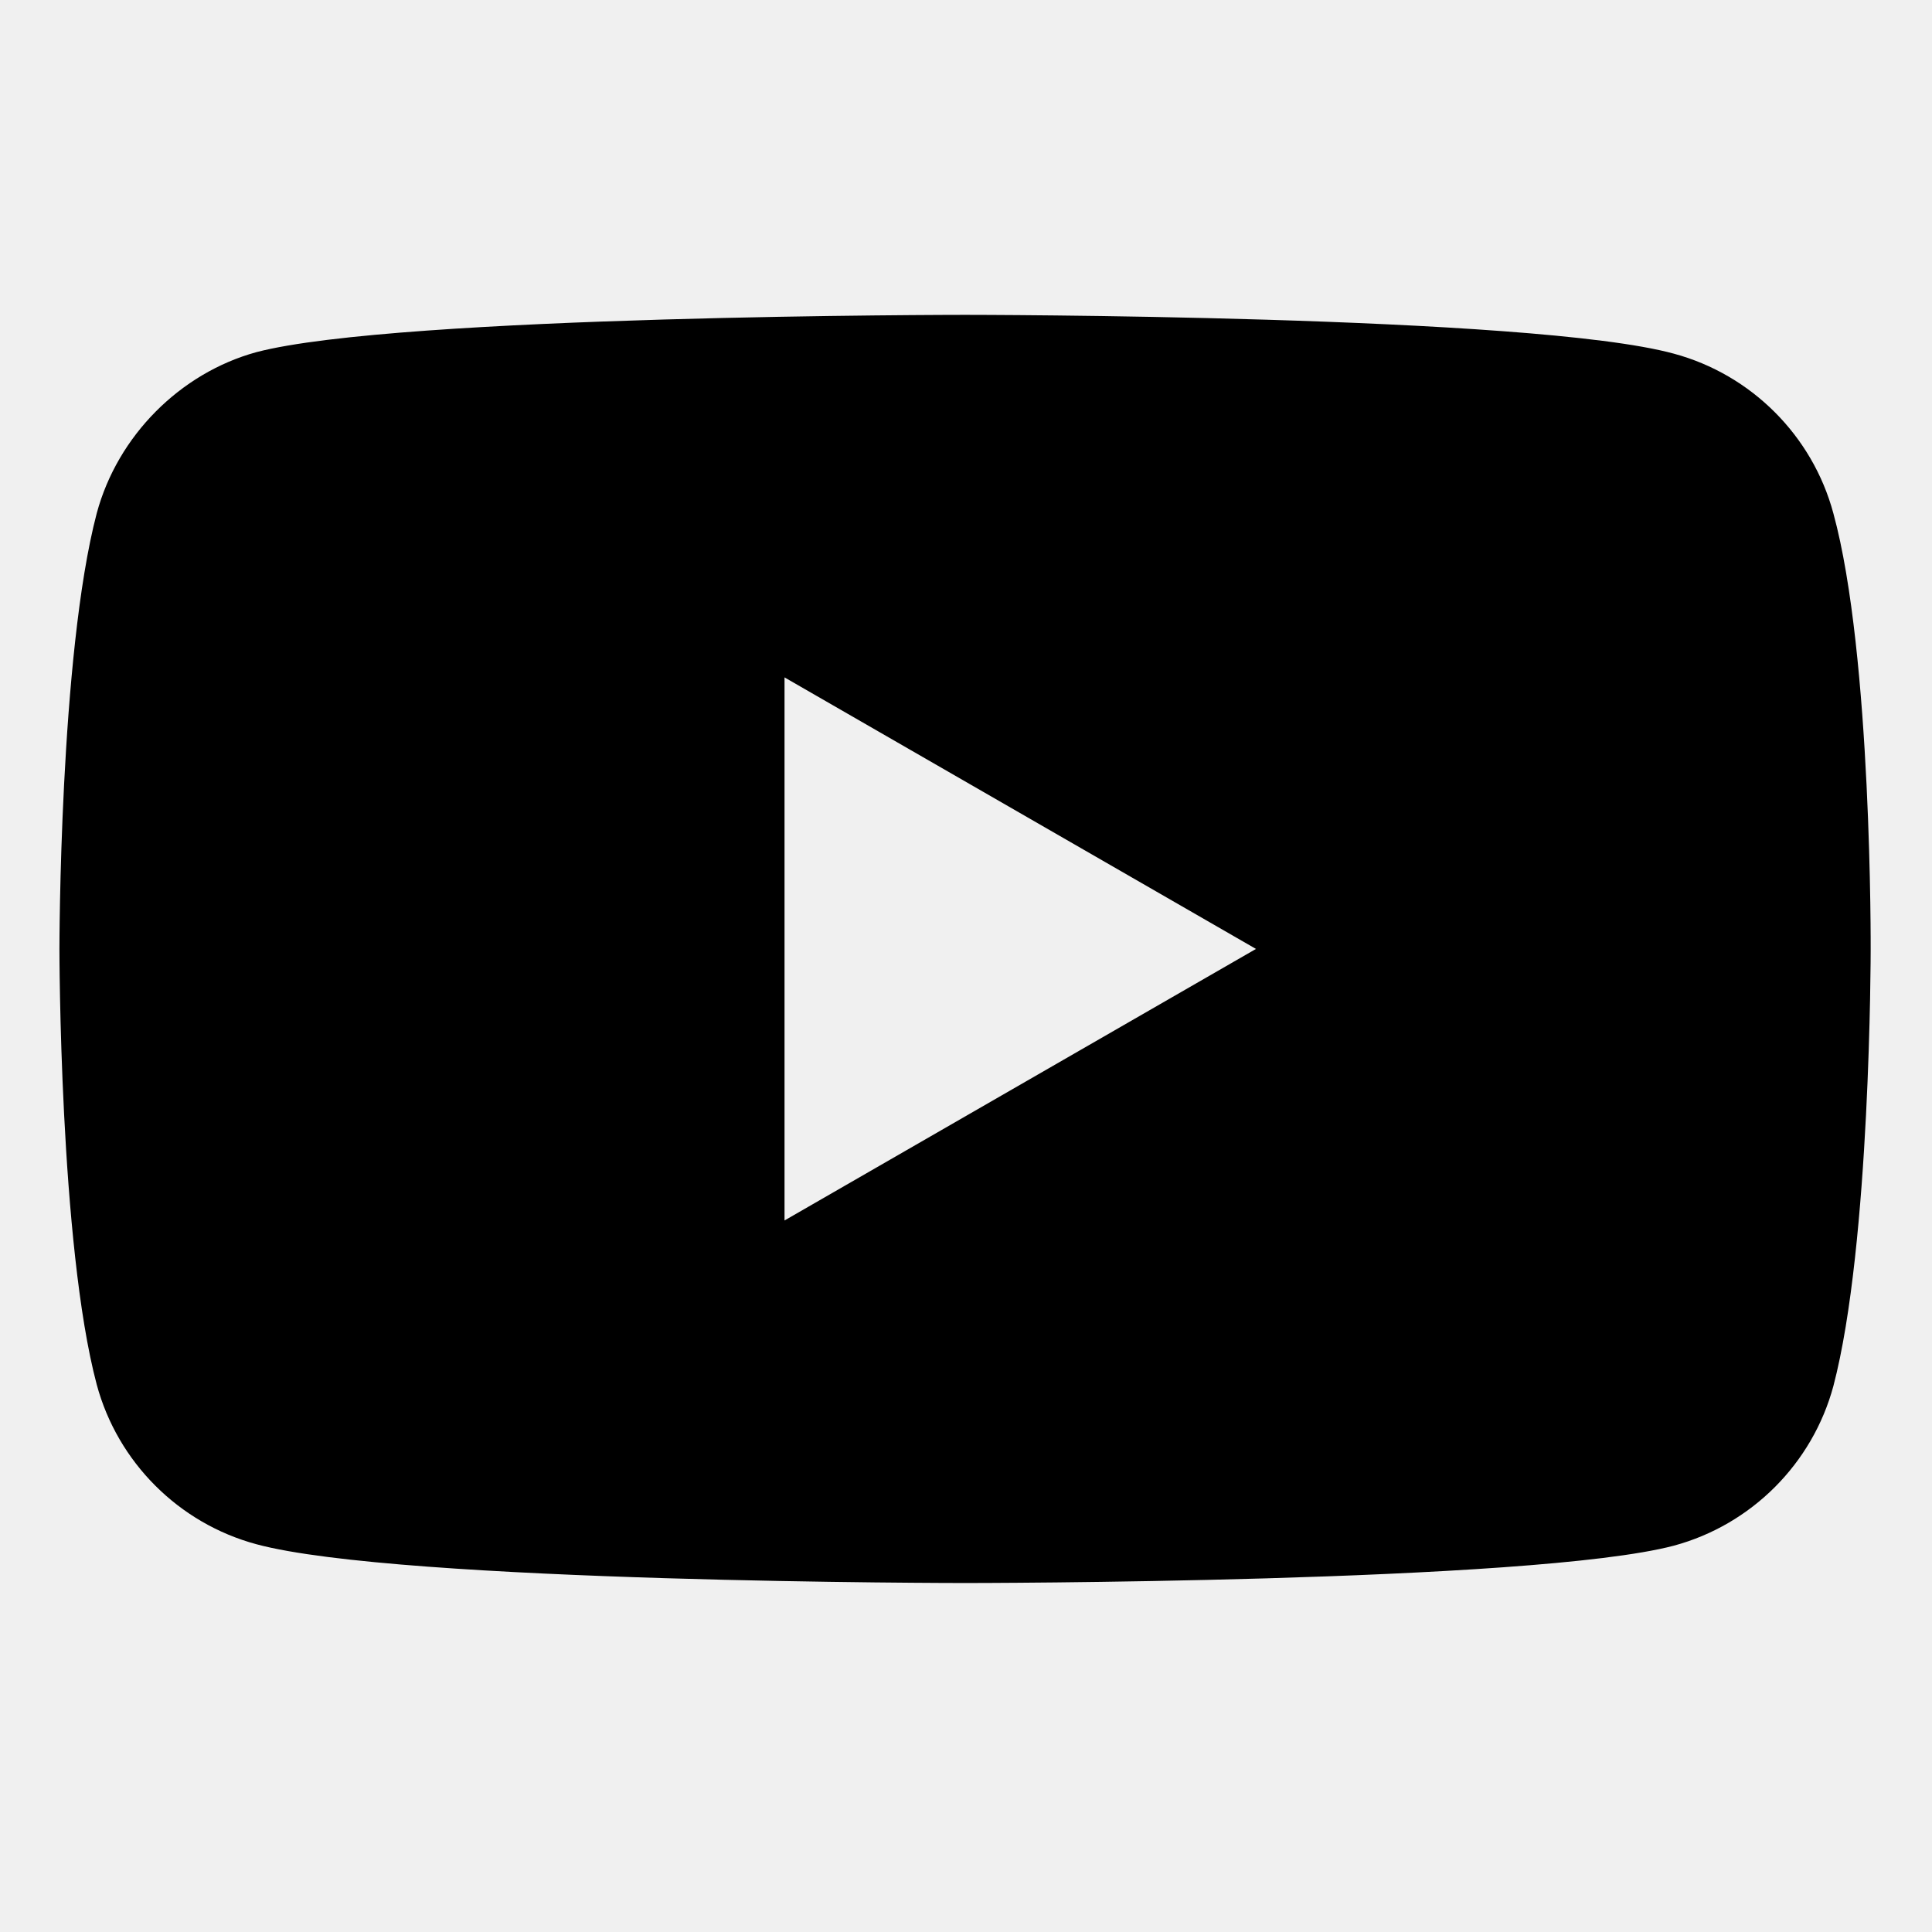
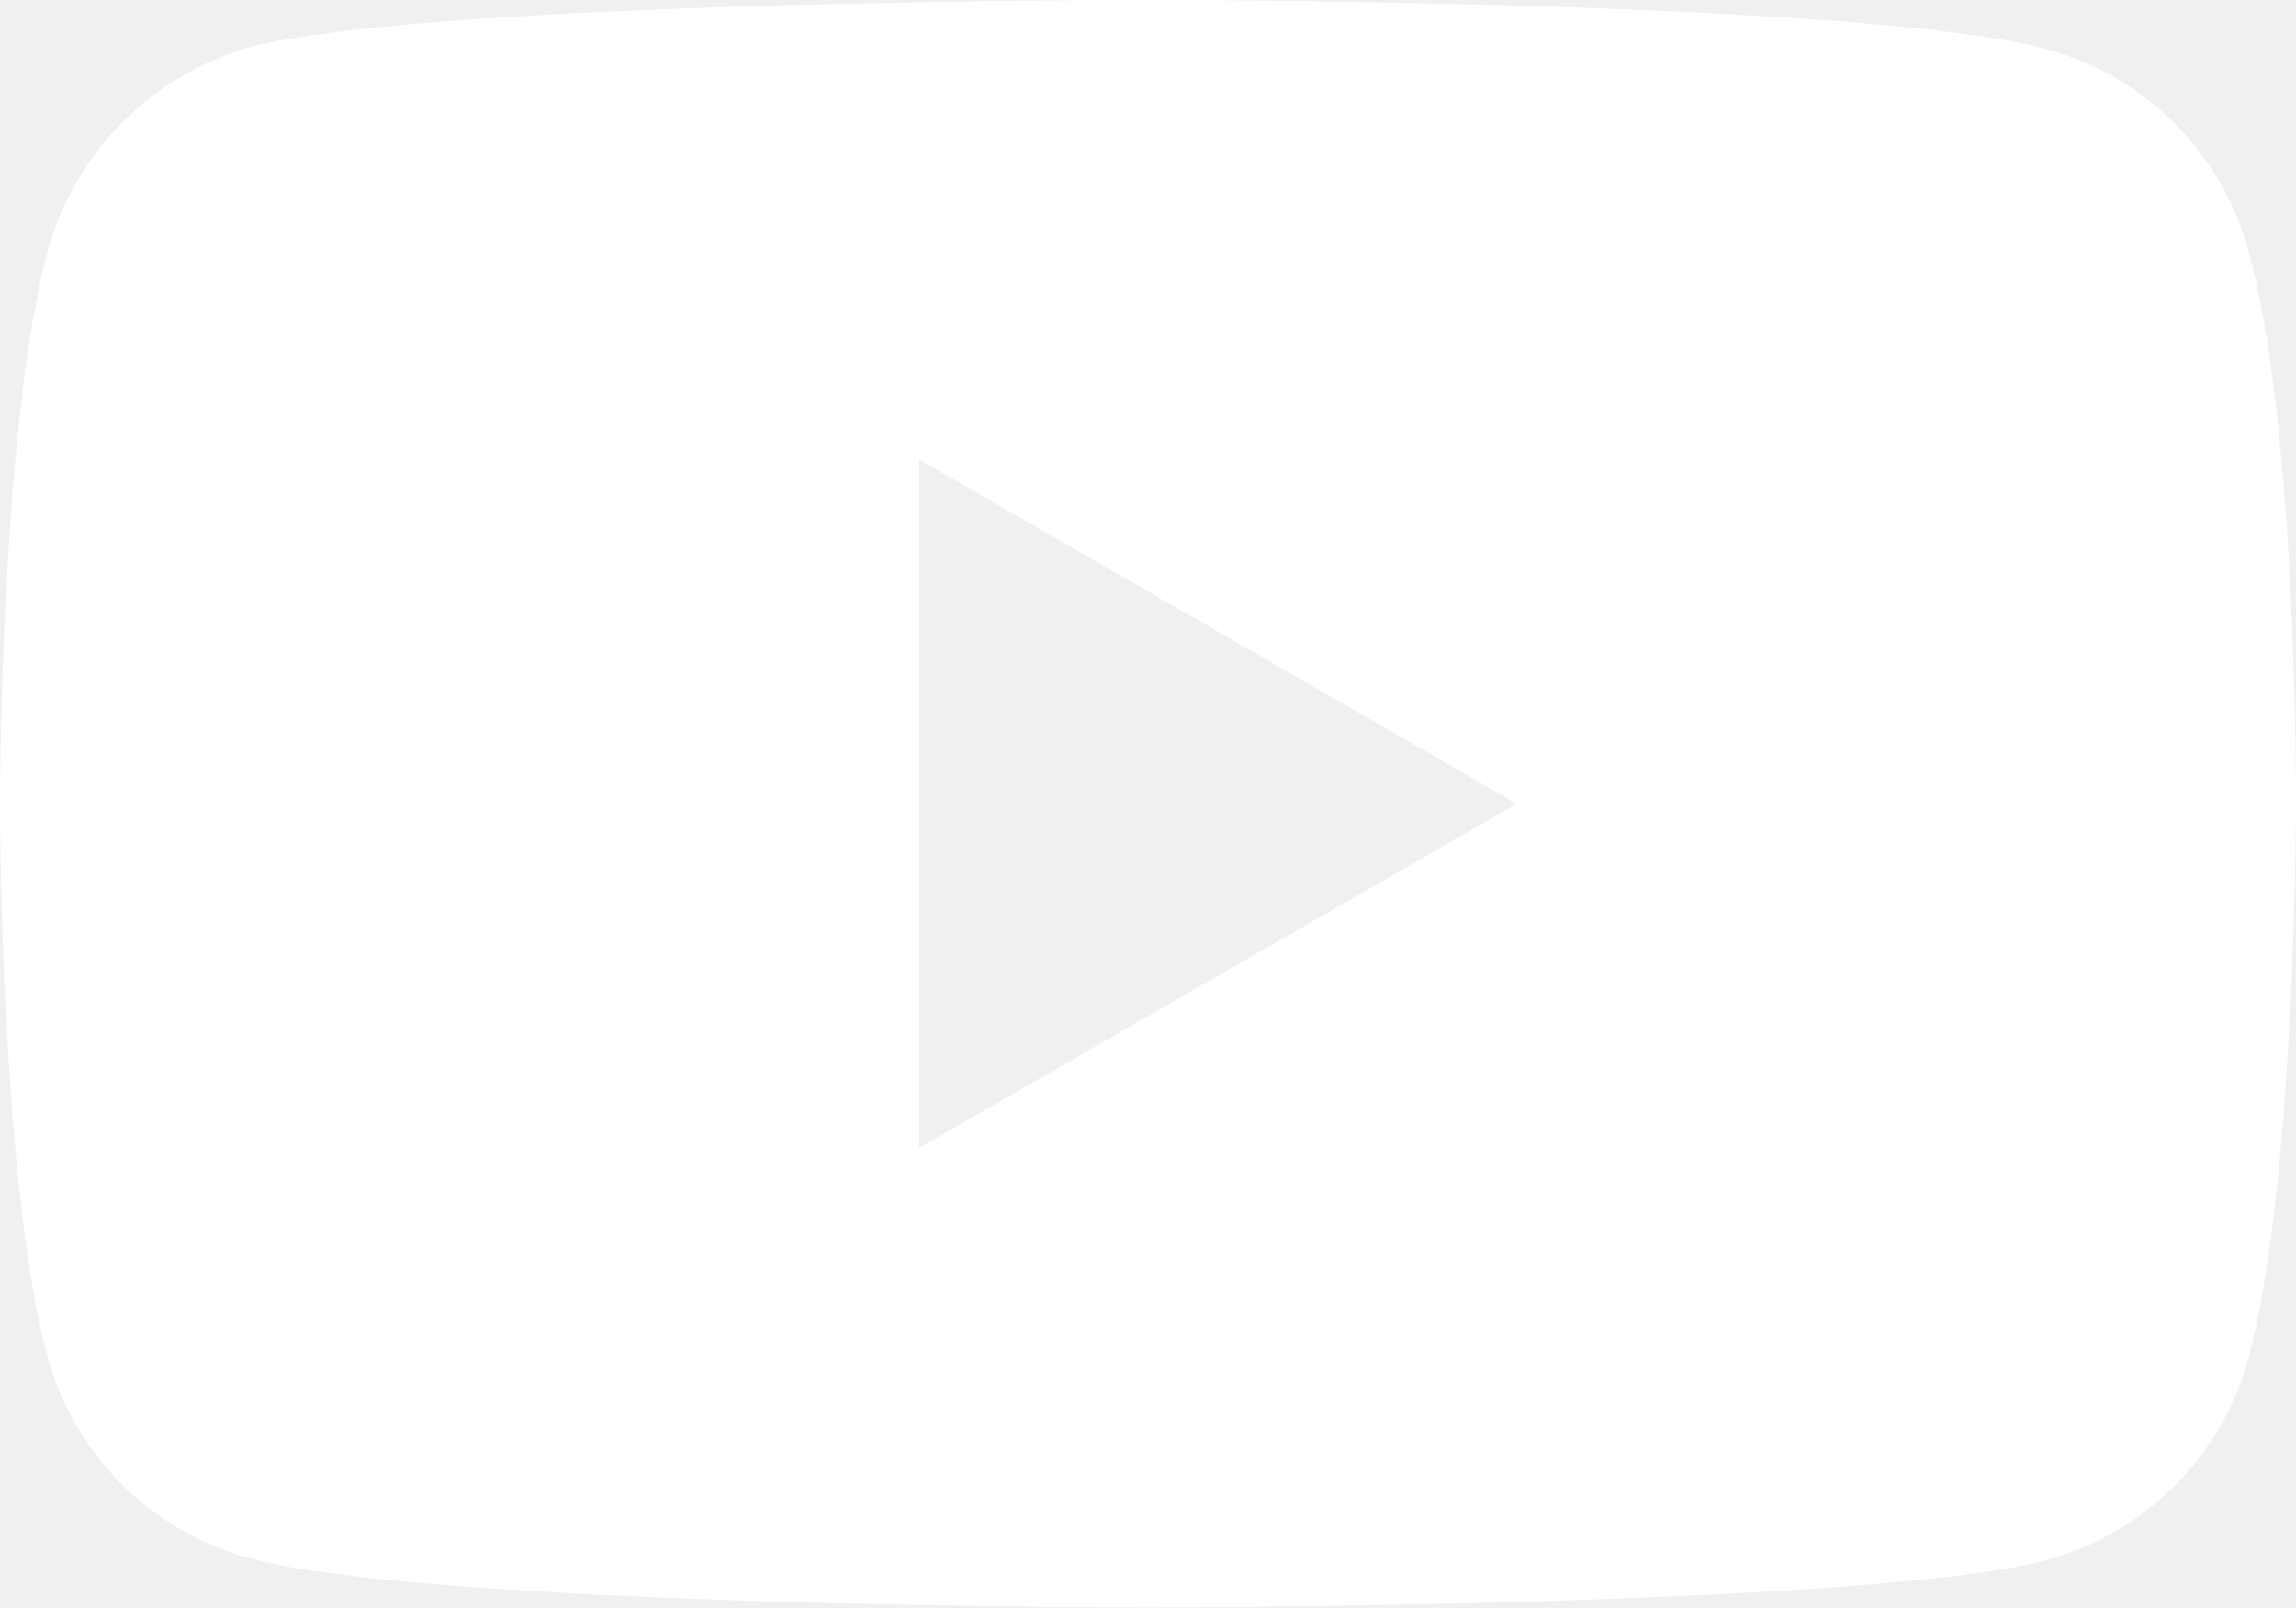
- <svg xmlns="http://www.w3.org/2000/svg" height="682pt" viewBox="-21 -117 682.667 682" width="682pt">
-   <path d="m626.812 64.035c-7.375-27.418-28.992-49.031-56.406-56.414-50.082-13.703-250.414-13.703-250.414-13.703s-200.324 0-250.406 13.184c-26.887 7.375-49.031 29.52-56.406 56.934-13.18 50.078-13.18 153.934-13.18 153.934s0 104.379 13.18 153.934c7.383 27.414 28.992 49.027 56.41 56.41 50.605 13.707 250.41 13.707 250.41 13.707s200.324 0 250.406-13.184c27.418-7.379 49.031-28.992 56.414-56.406 13.176-50.082 13.176-153.934 13.176-153.934s.527-104.383-13.184-154.461zm-370.602 249.879v-191.891l166.586 95.945zm0 0" />
+ <svg xmlns="http://www.w3.org/2000/svg" width="88.551" height="62" viewBox="0 0 88.551 62">
+   <path id="_001-youtube" data-name="001-youtube" d="M86.727,3.619a11.093,11.093,0,0,0-7.8-7.806c-6.929-1.9-34.648-1.9-34.648-1.9s-27.717,0-34.647,1.824a11.319,11.319,0,0,0-7.8,7.877C0,10.548,0,24.918,0,24.918s0,14.442,1.824,21.3a11.1,11.1,0,0,0,7.8,7.8c7,1.9,34.647,1.9,34.647,1.9s27.717,0,34.647-1.824a11.094,11.094,0,0,0,7.806-7.8c1.823-6.929,1.823-21.3,1.823-21.3S88.624,10.548,86.727,3.619ZM35.45,38.193V11.643L58.5,24.918Zm0,0" transform="translate(0 6.082)" fill="#fff" />
</svg>
